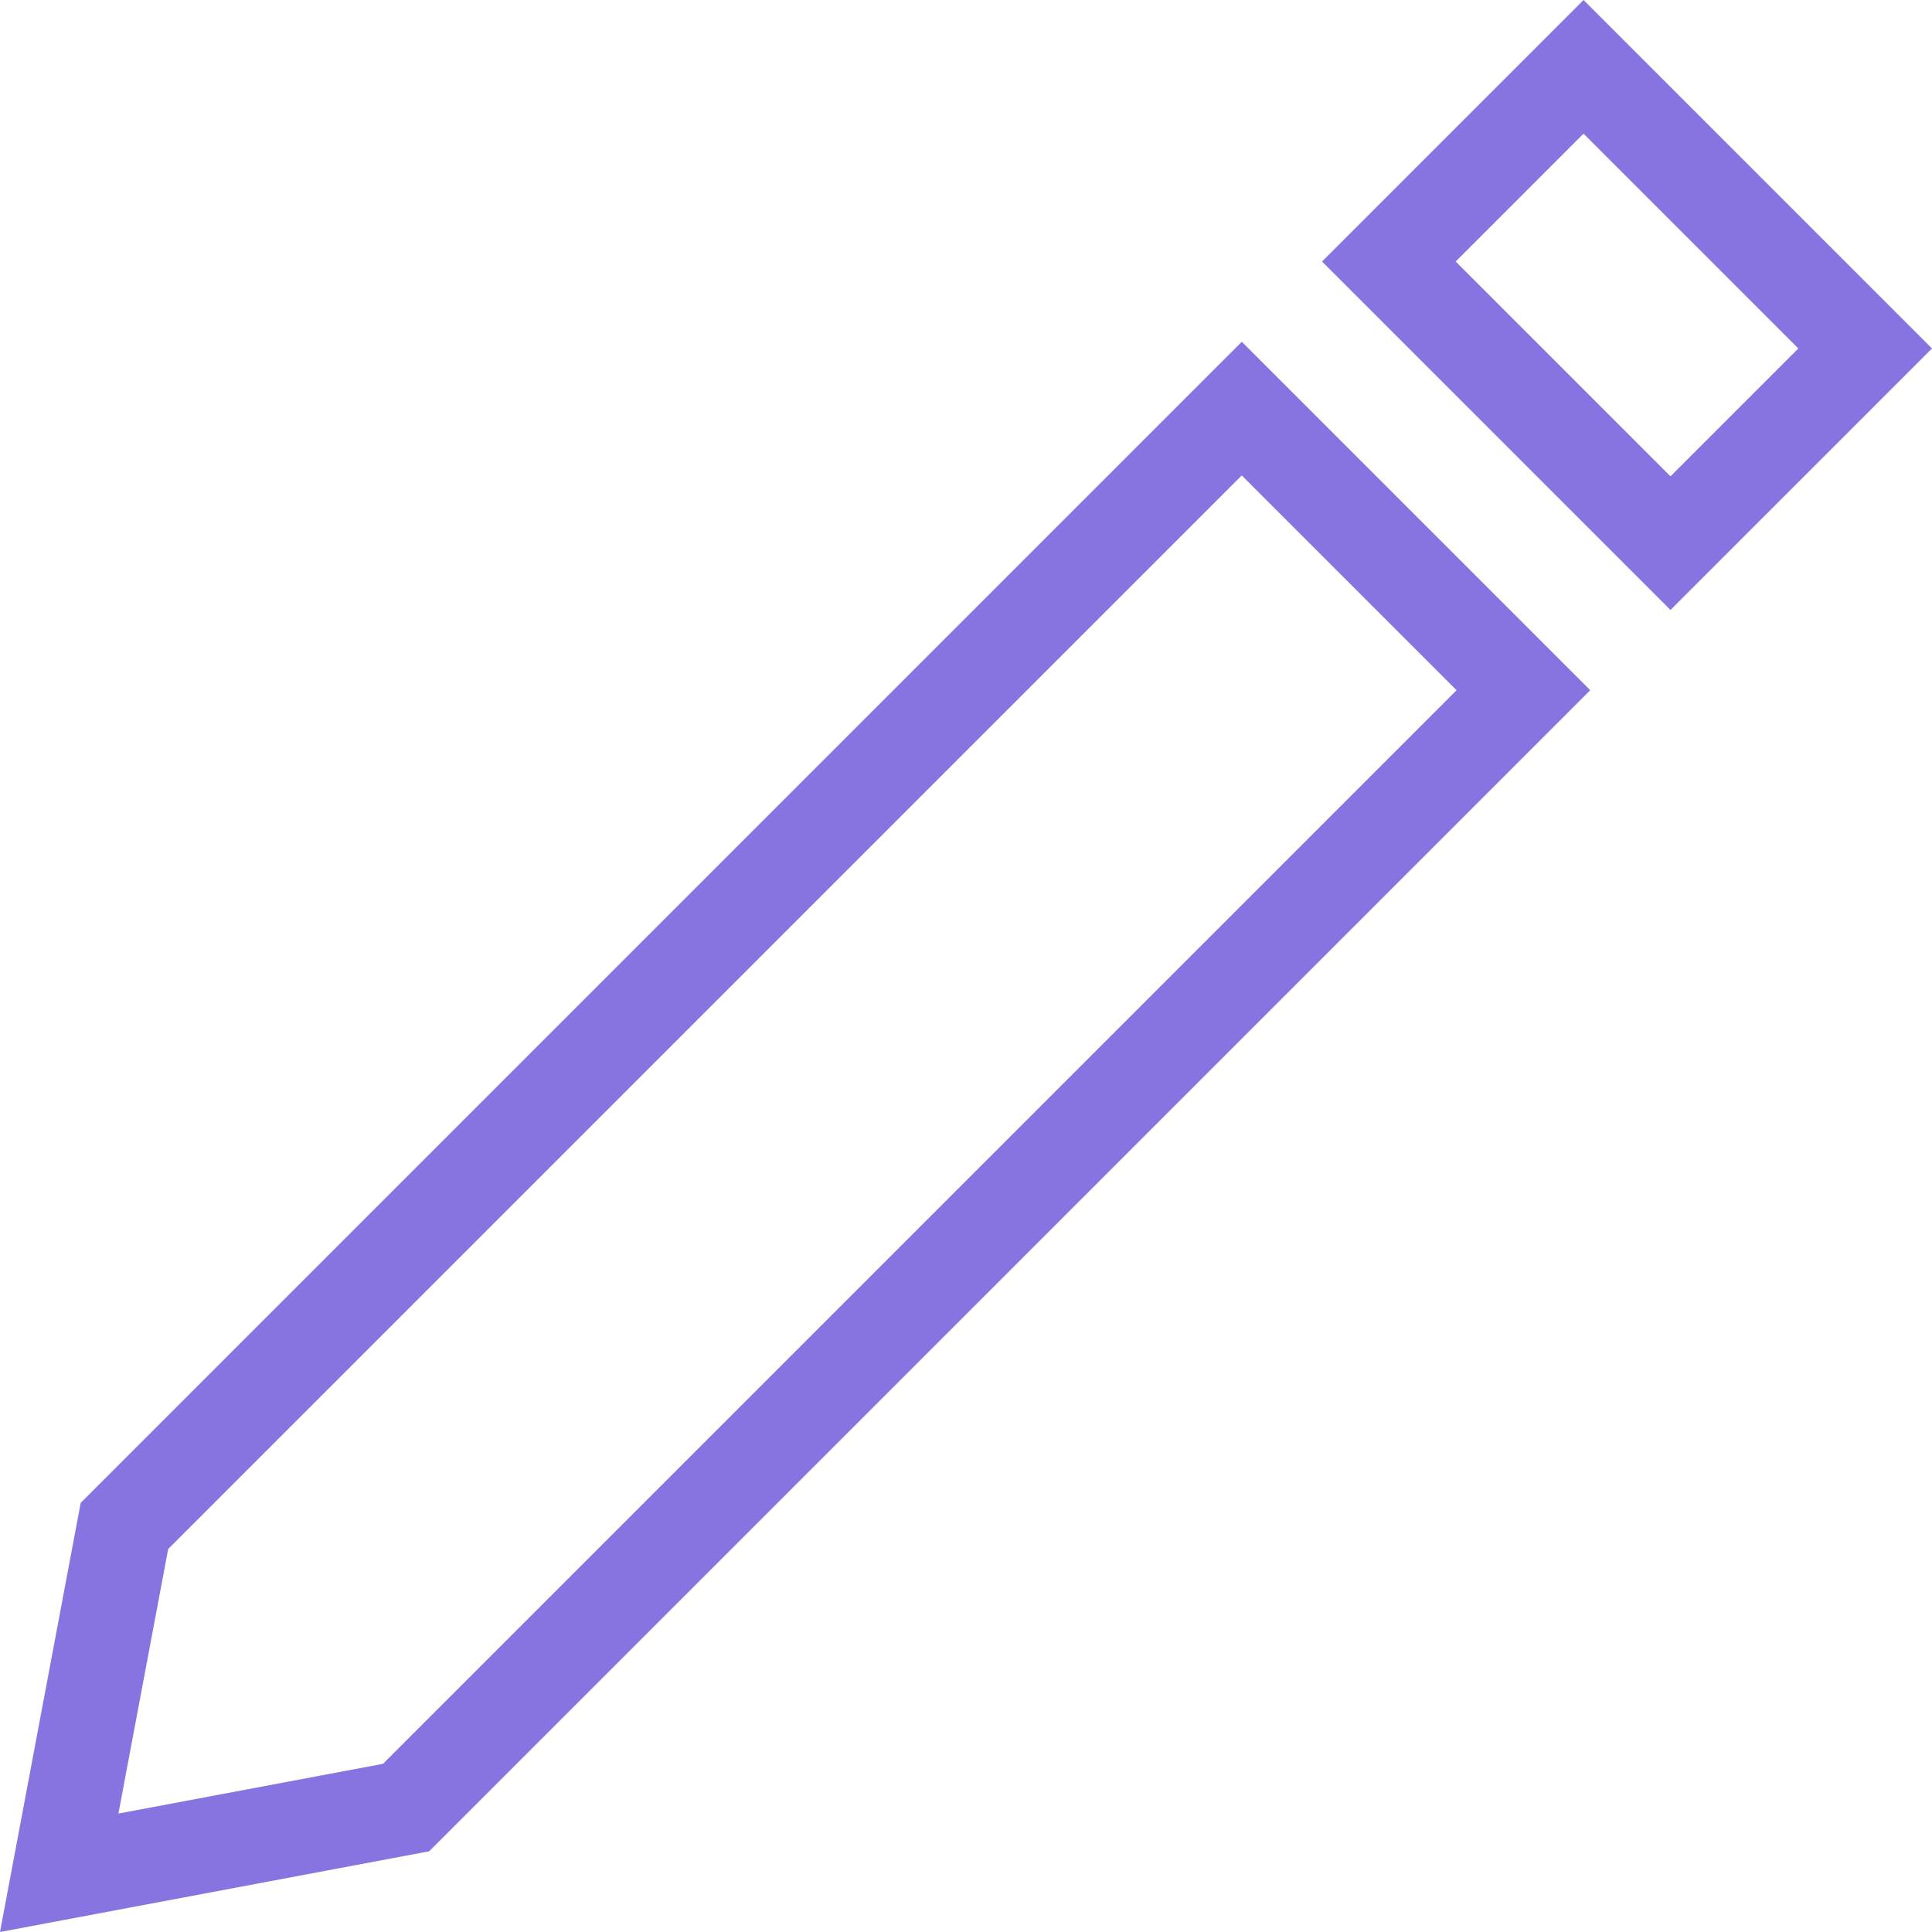
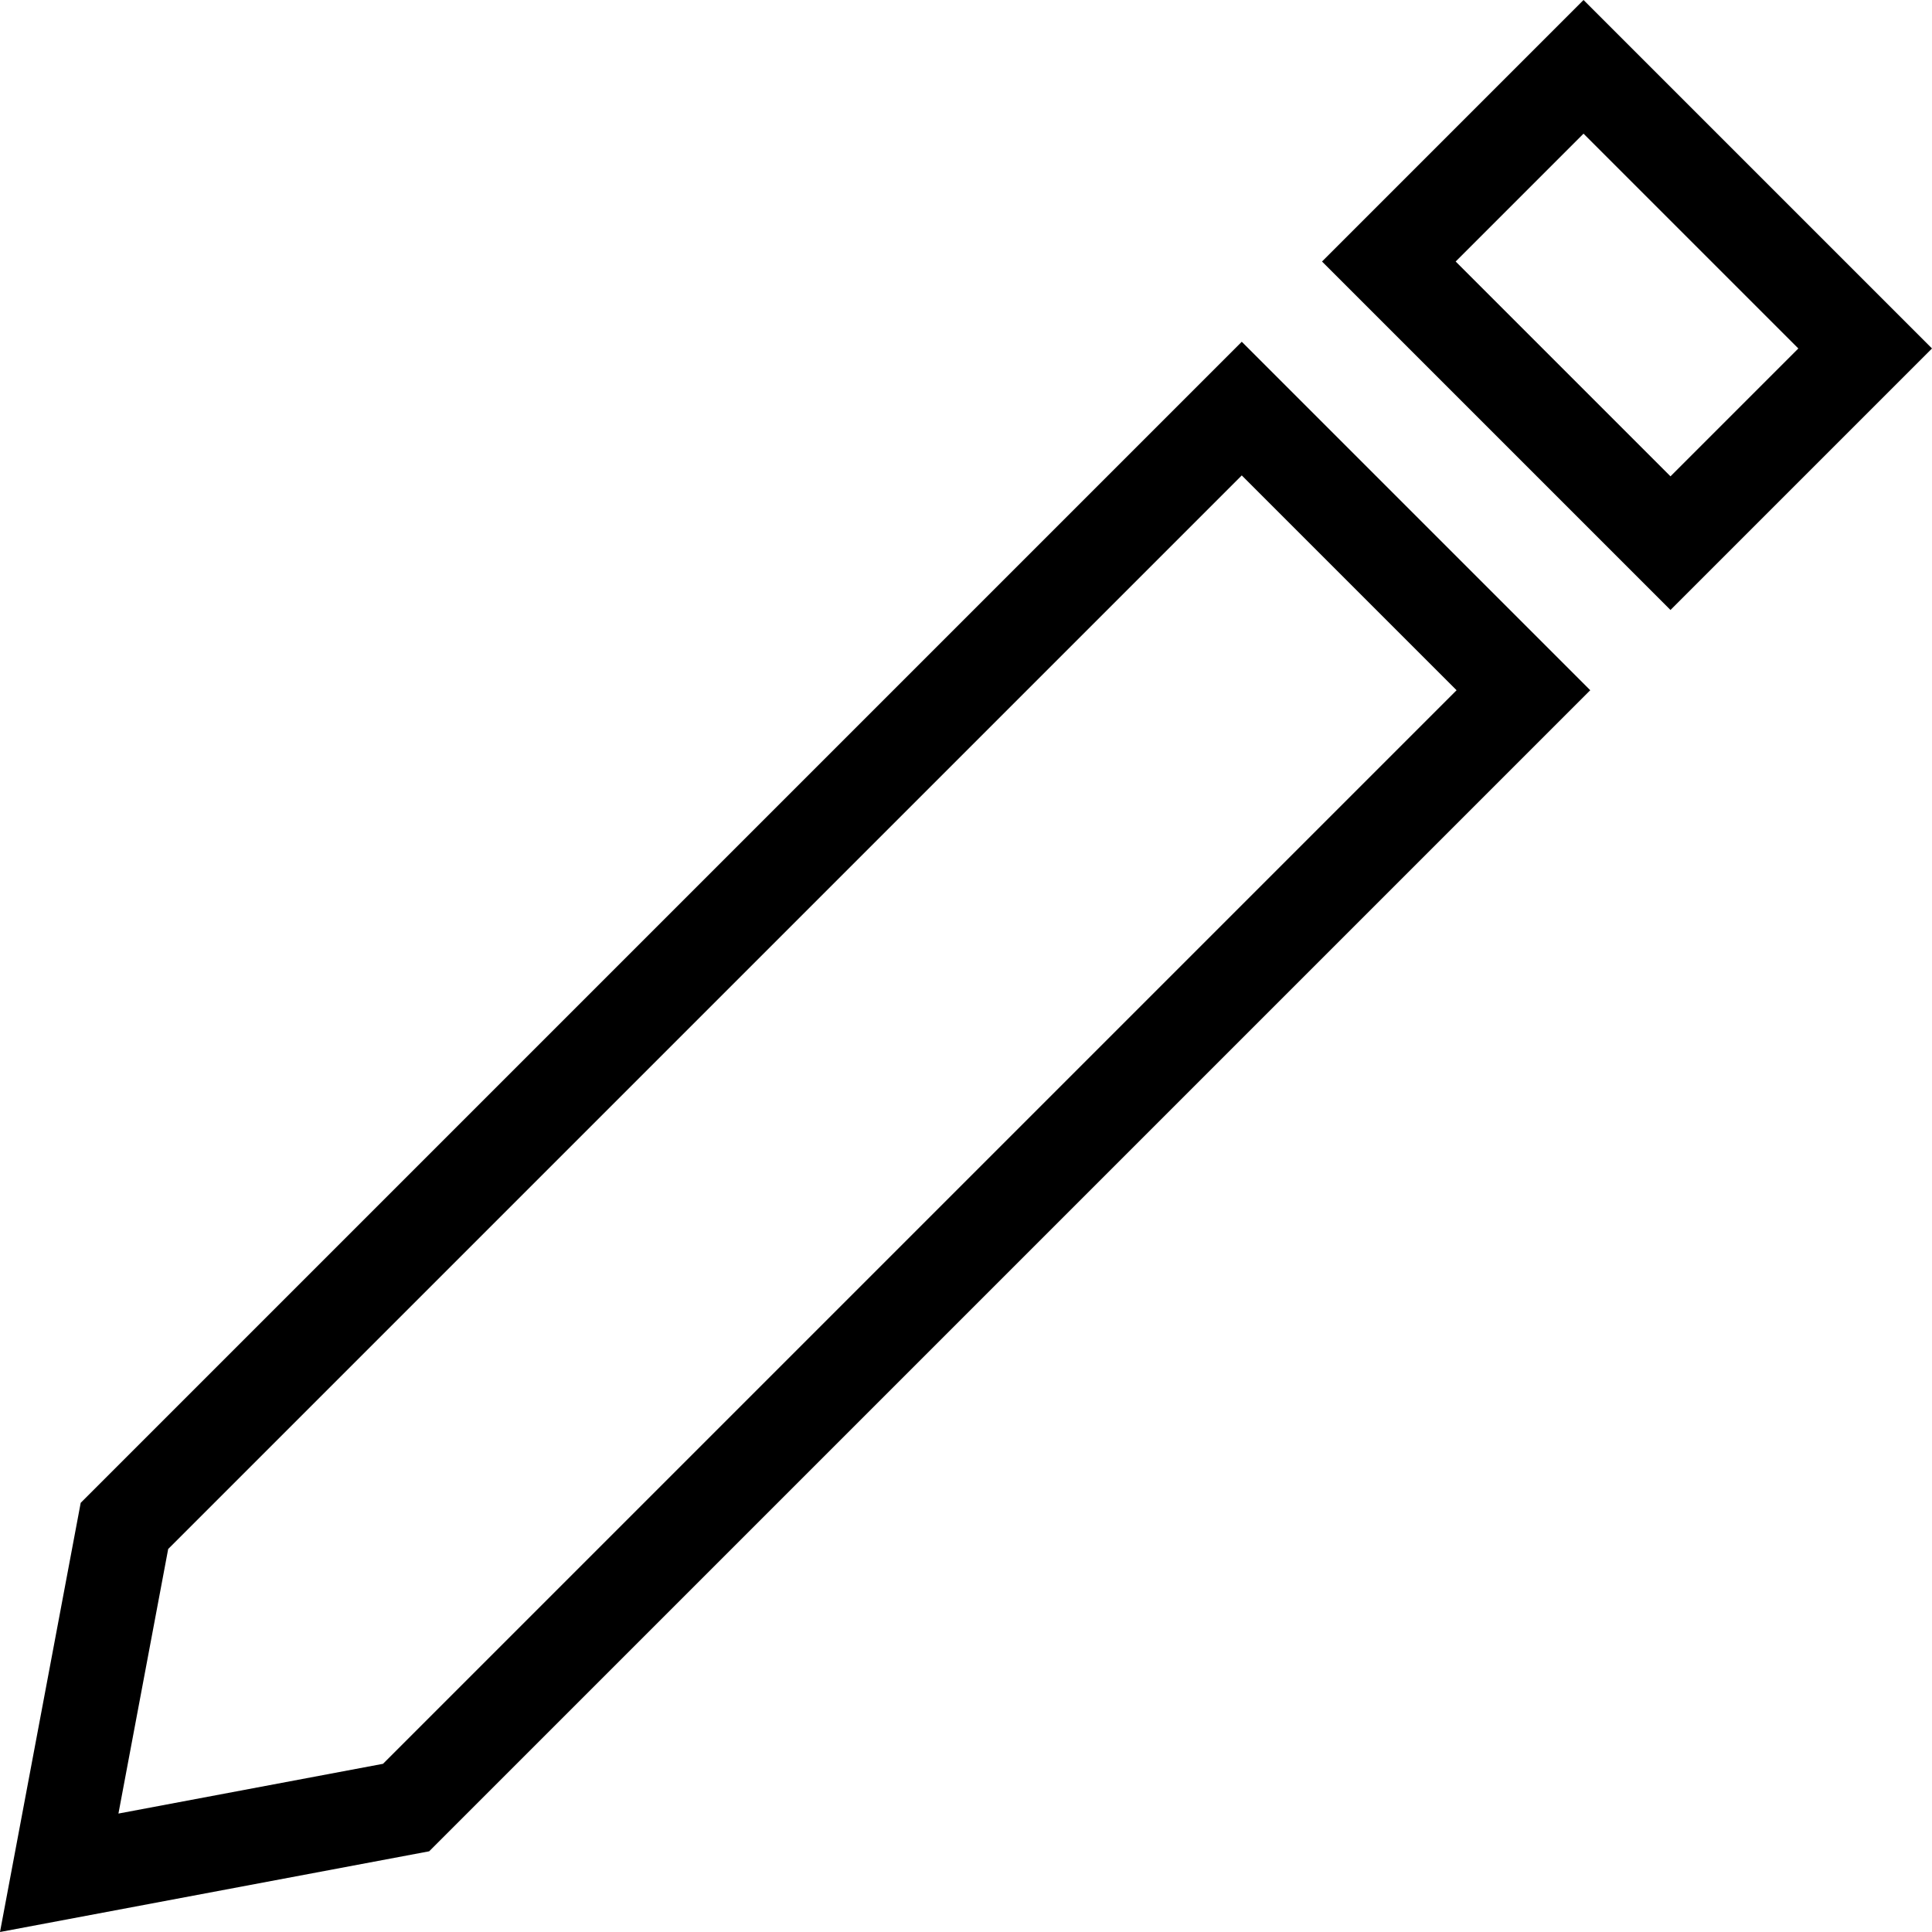
<svg xmlns="http://www.w3.org/2000/svg" version="1.1" id="Capa_1" x="0px" y="0px" viewBox="0 0 306.637 306.637" style="enable-background:new 0 0 306.637 306.637;" xml:space="preserve">
  <g>
    <g>
-       <path fill="#8774E1" d="M12.809,238.52L0,306.637l68.118-12.809l184.277-184.277l-55.309-55.309L12.809,238.52z M60.79,279.943l-41.992,7.896    l7.896-41.992L197.086,75.455l34.096,34.096L60.79,279.943z" />
-       <path fill="#8774E1" d="M251.329,0l-41.507,41.507l55.308,55.308l41.507-41.507L251.329,0z M231.035,41.507l20.294-20.294l34.095,34.095    L265.13,75.602L231.035,41.507z" />
+       <path d="M12.809,238.52L0,306.637l68.118-12.809l184.277-184.277l-55.309-55.309L12.809,238.52z M60.79,279.943l-41.992,7.896    l7.896-41.992L197.086,75.455l34.096,34.096L60.79,279.943z" />
+       <path d="M251.329,0l-41.507,41.507l55.308,55.308l41.507-41.507L251.329,0z M231.035,41.507l20.294-20.294l34.095,34.095    L265.13,75.602L231.035,41.507z" />
    </g>
    <g>
	</g>
    <g>
	</g>
    <g>
	</g>
    <g>
	</g>
    <g>
	</g>
    <g>
	</g>
    <g>
	</g>
    <g>
	</g>
    <g>
	</g>
    <g>
	</g>
    <g>
	</g>
    <g>
	</g>
    <g>
	</g>
    <g>
	</g>
    <g>
	</g>
  </g>
  <g>
</g>
  <g>
</g>
  <g>
</g>
  <g>
</g>
  <g>
</g>
  <g>
</g>
  <g>
</g>
  <g>
</g>
  <g>
</g>
  <g>
</g>
  <g>
</g>
  <g>
</g>
  <g>
</g>
  <g>
</g>
  <g>
</g>
</svg>
